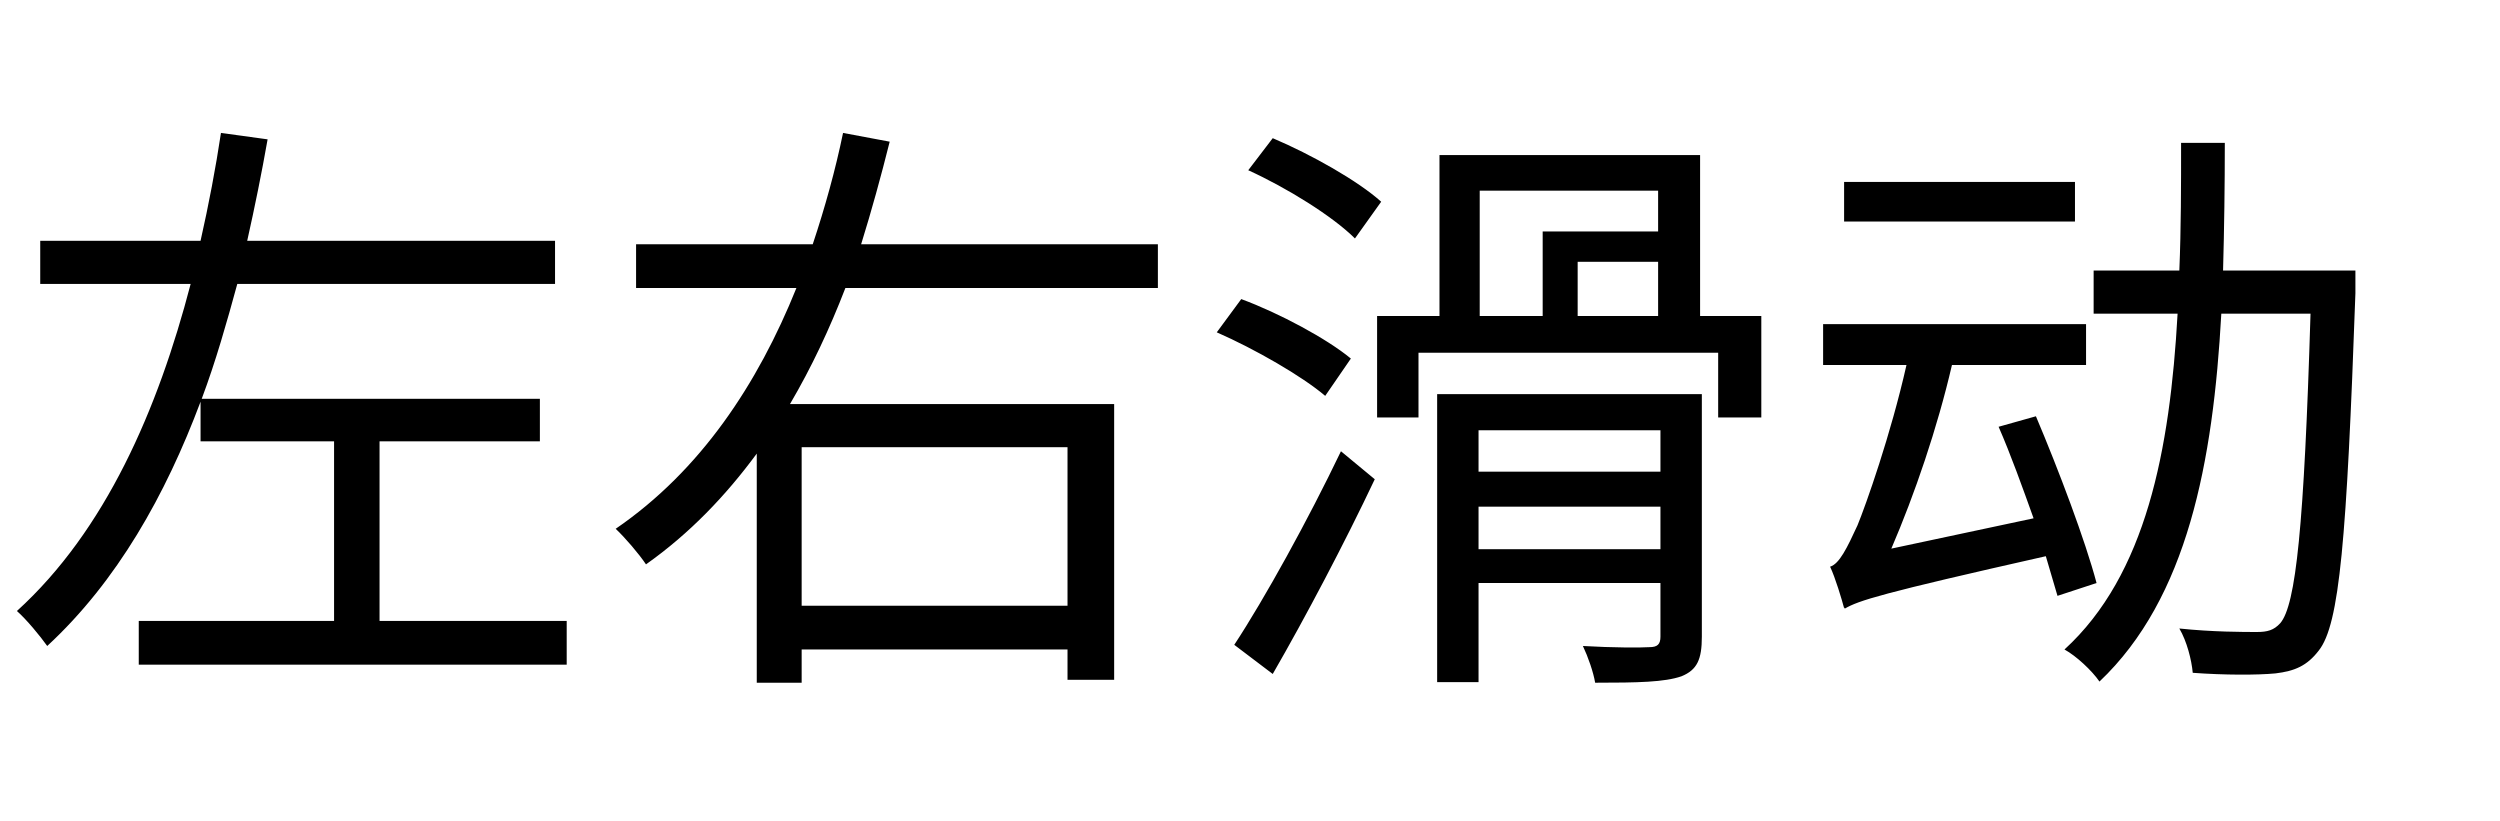
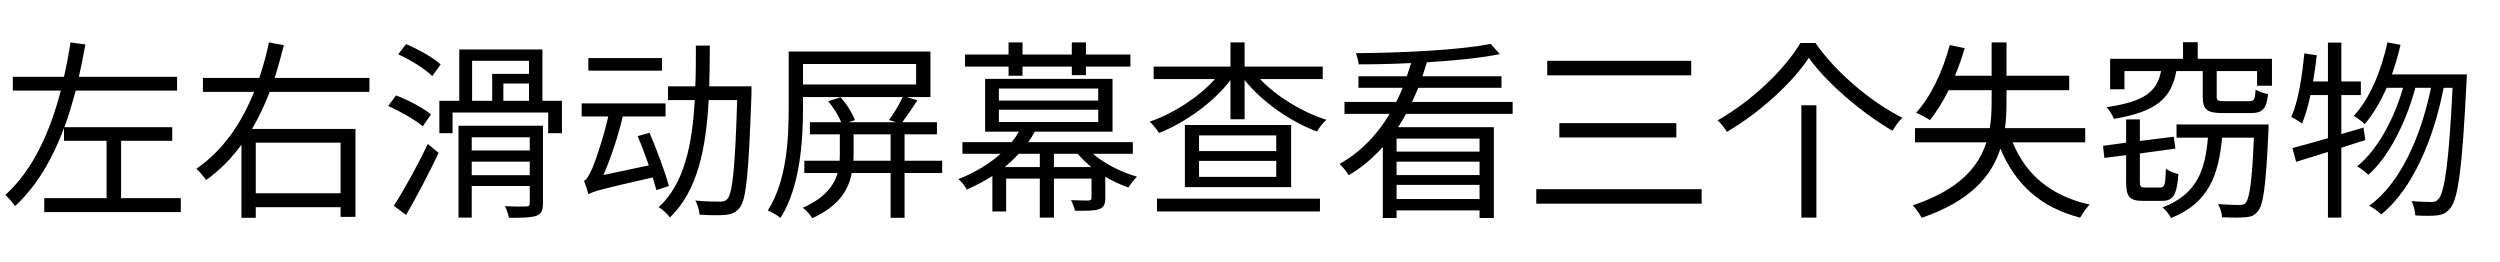
- <svg xmlns="http://www.w3.org/2000/svg" viewBox="-290 3219 67 22">
+ <svg xmlns="http://www.w3.org/2000/svg" viewBox="-290 3219 210 22">
  <defs>
-     <style>
-       .cls-1 {
-         font-size: 16px;
-         font-family: PingFangSC-Regular, PingFang SC;
-       }
-     </style>
+     <style>.a{font-size:16px;font-family:PingFangSC-Regular, PingFang SC;}</style>
  </defs>
-   <text id="左右滑动" class="cls-1" transform="translate(-290 3219)">
-     <tspan x="0" y="17">左右滑动</tspan>
+   <text class="a" transform="translate(-290 3219)">
+     <tspan x="0" y="17">左右滑动屏幕查看三个失窃物</tspan>
  </text>
</svg>
